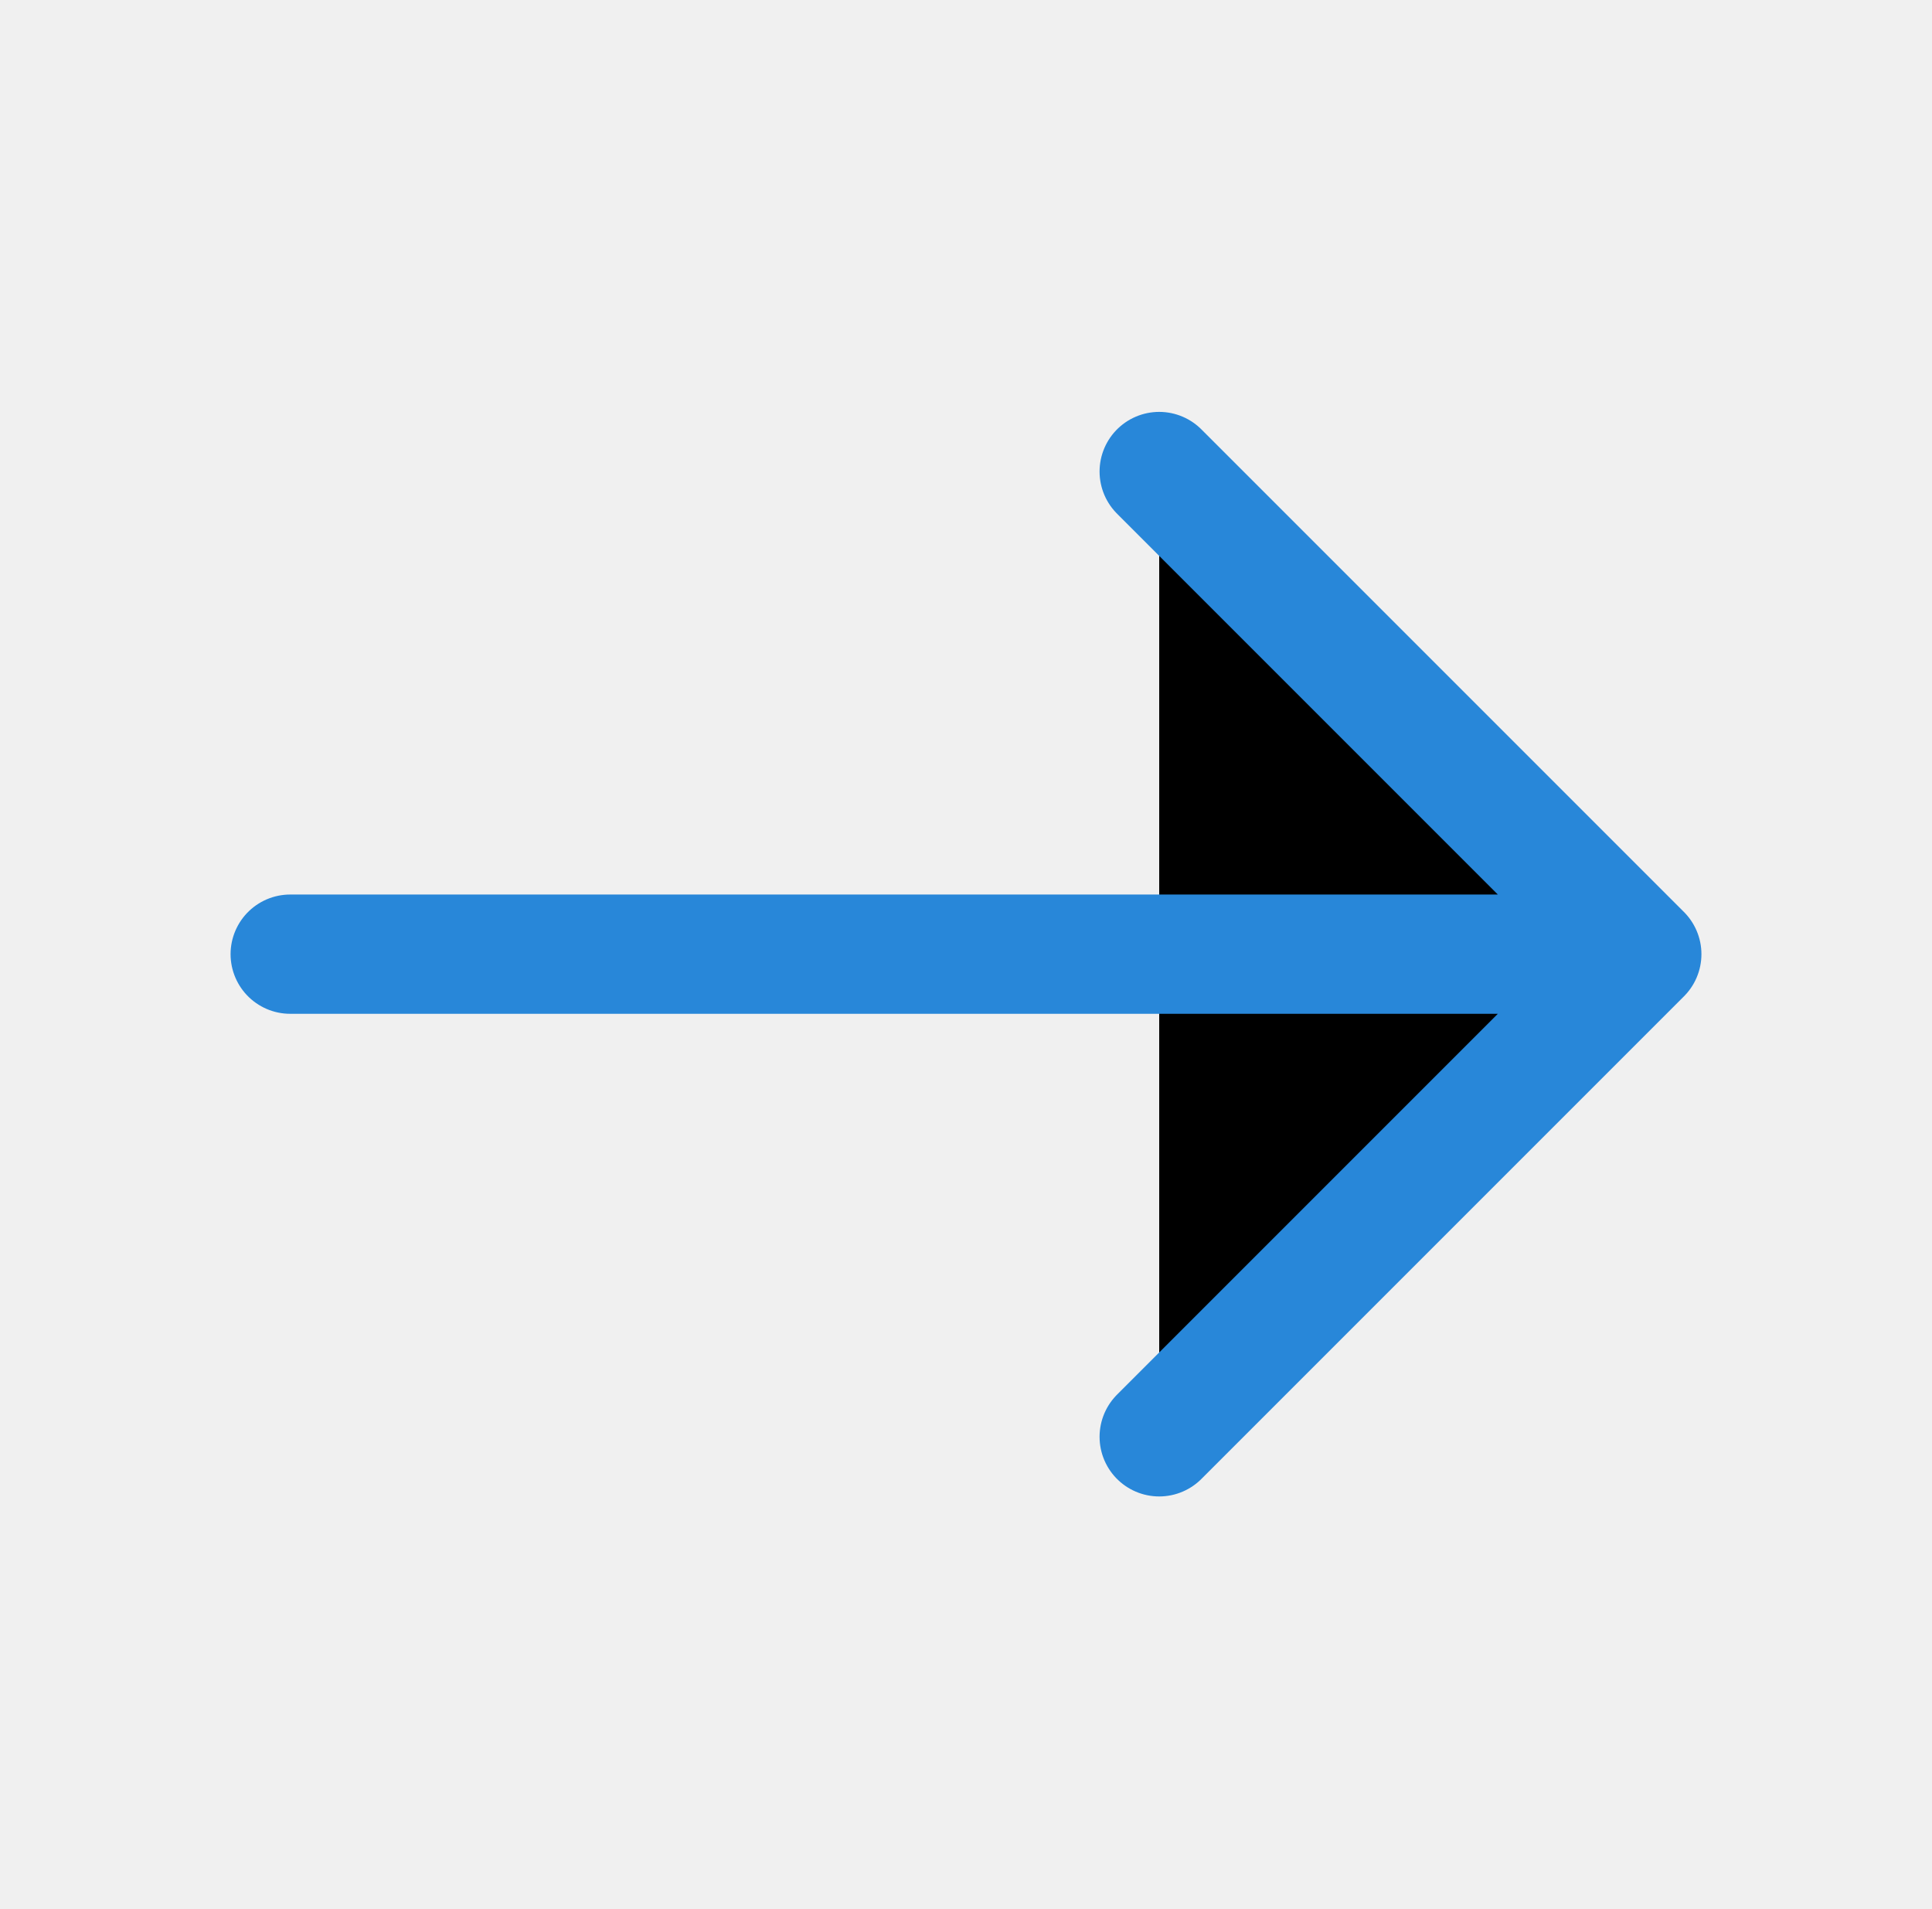
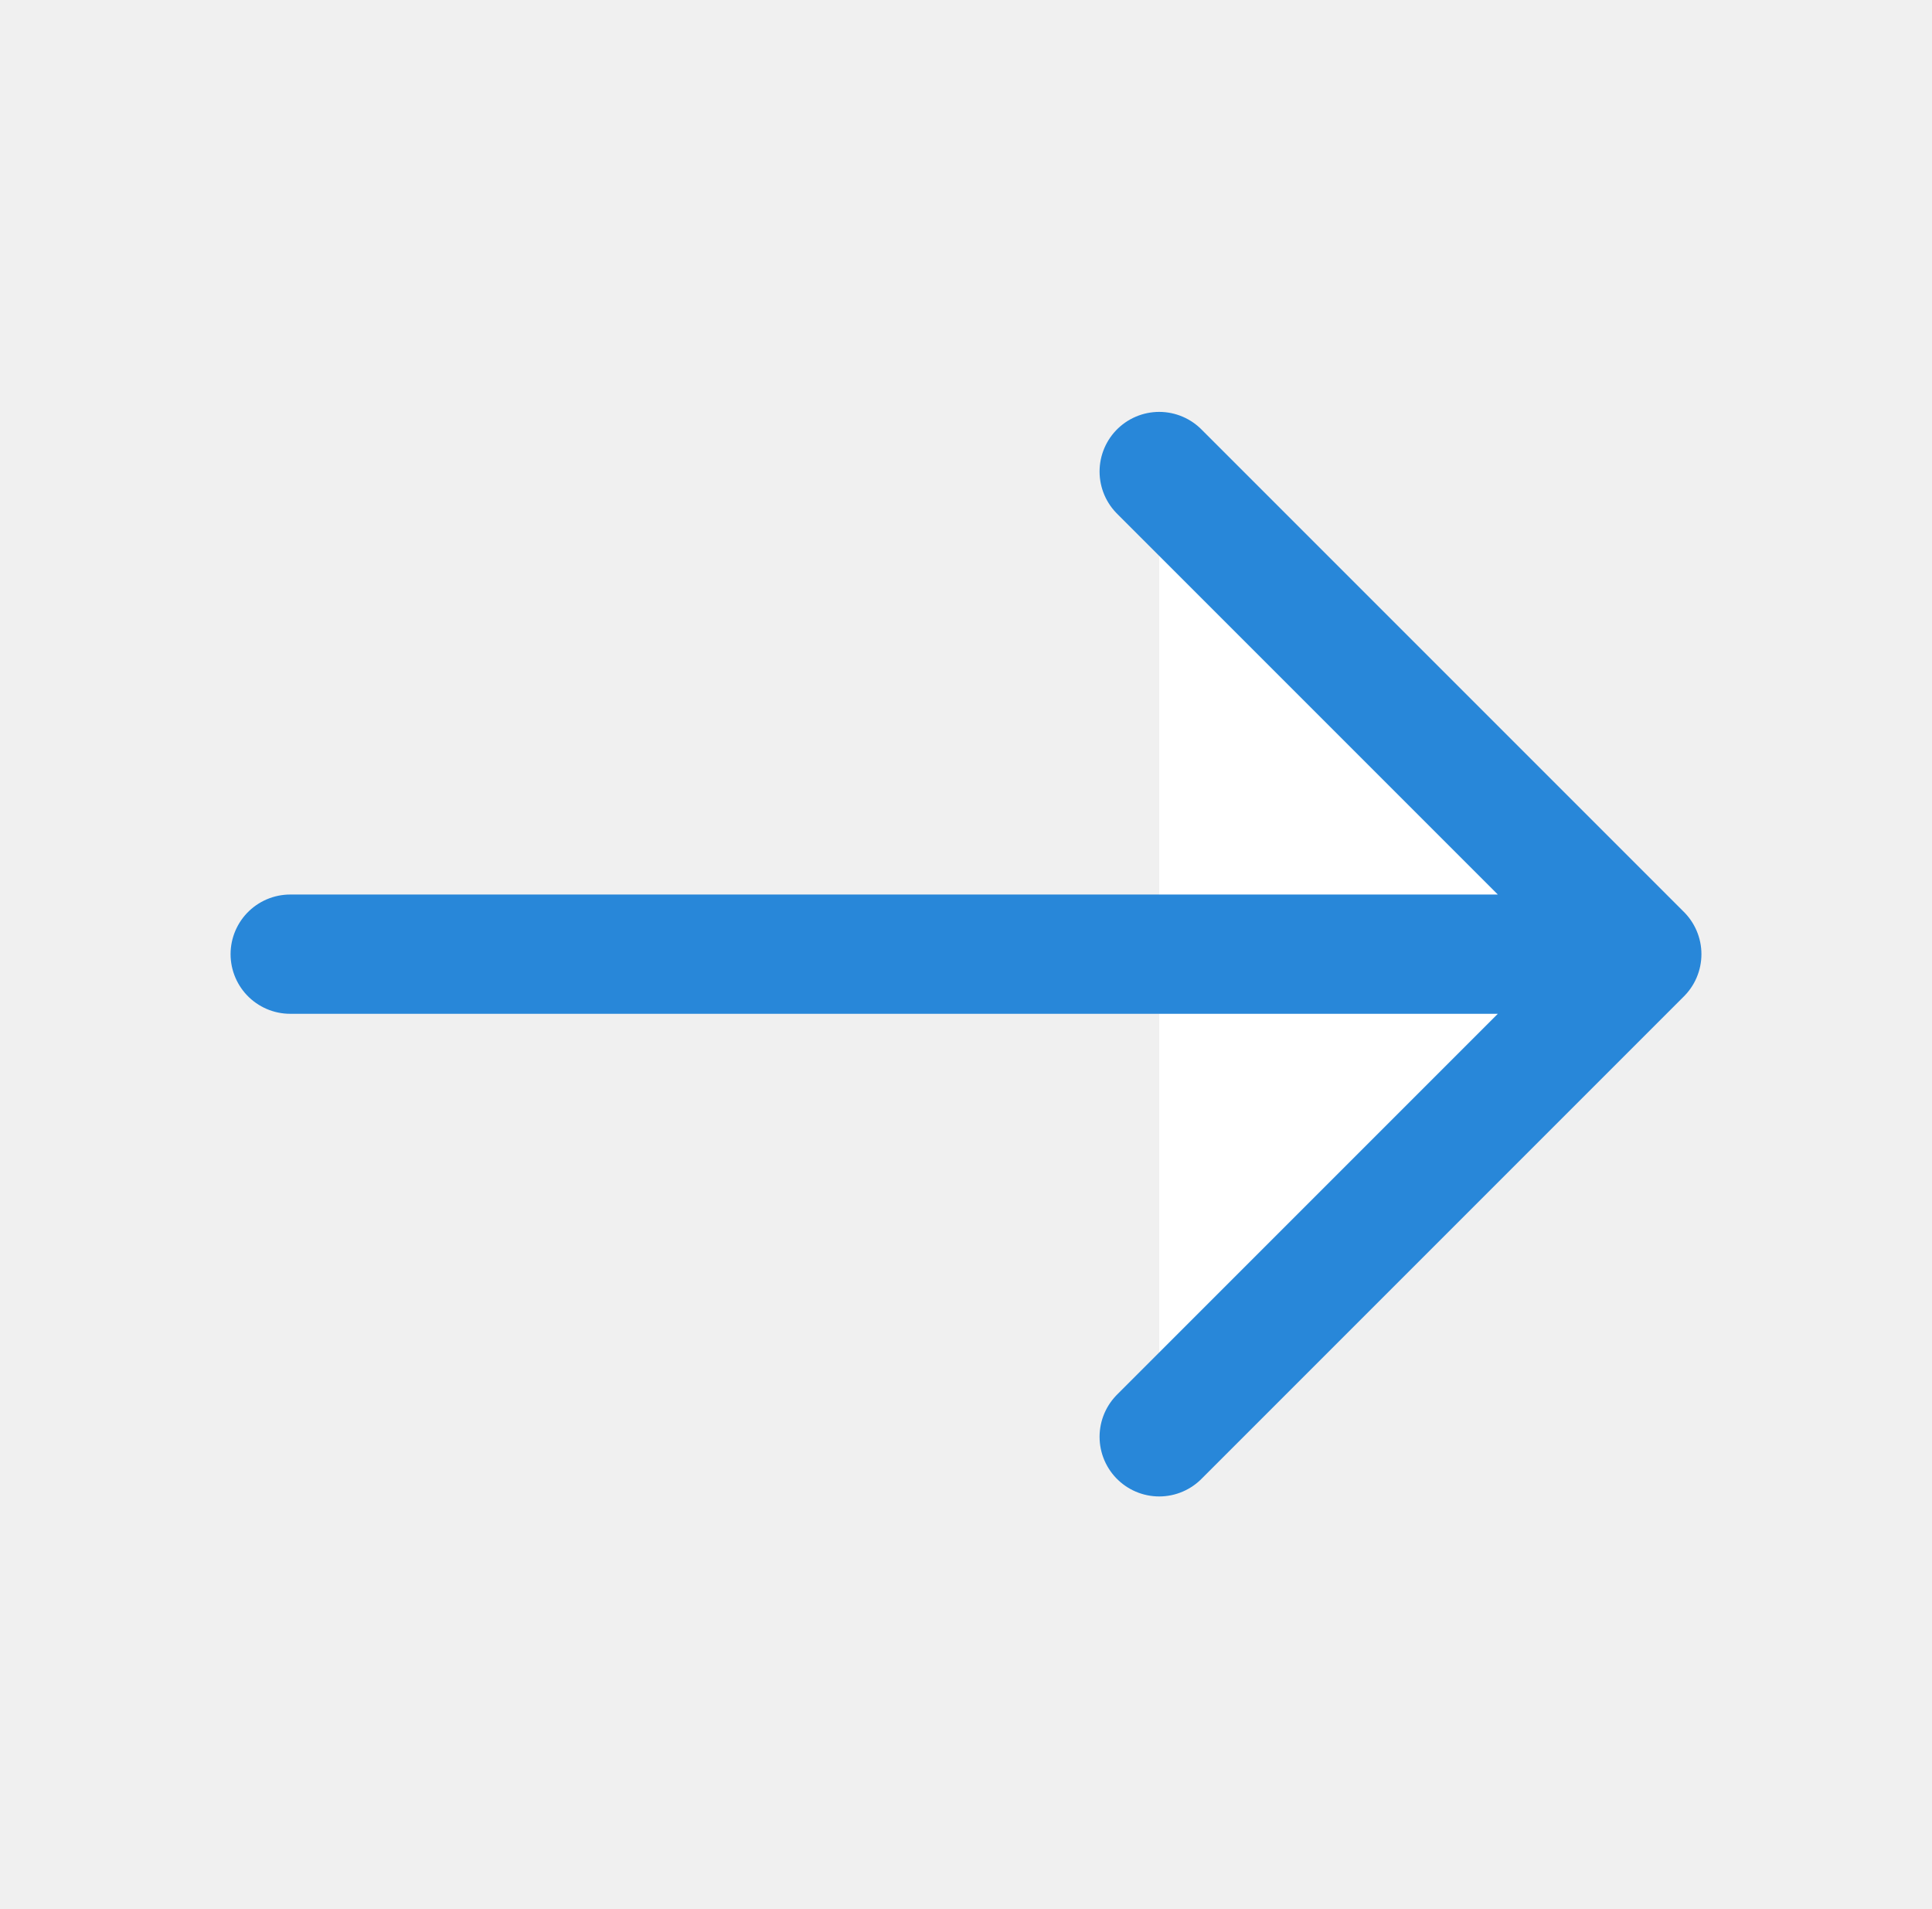
<svg xmlns="http://www.w3.org/2000/svg" viewBox="0 0 81 80">
-   <path d="M48.6 19.767L68.833 40L48.6 60.233M12.167 40H68.267" stroke="#2887D9" stroke-width="5" stroke-miterlimit="10" stroke-linecap="round" stroke-linejoin="round" />
+   <path d="M48.6 19.767L68.833 40L48.6 60.233M12.167 40H68.267" fill="white" stroke="#2887D9" stroke-width="5" stroke-miterlimit="10" stroke-linecap="round" stroke-linejoin="round" />
</svg>
